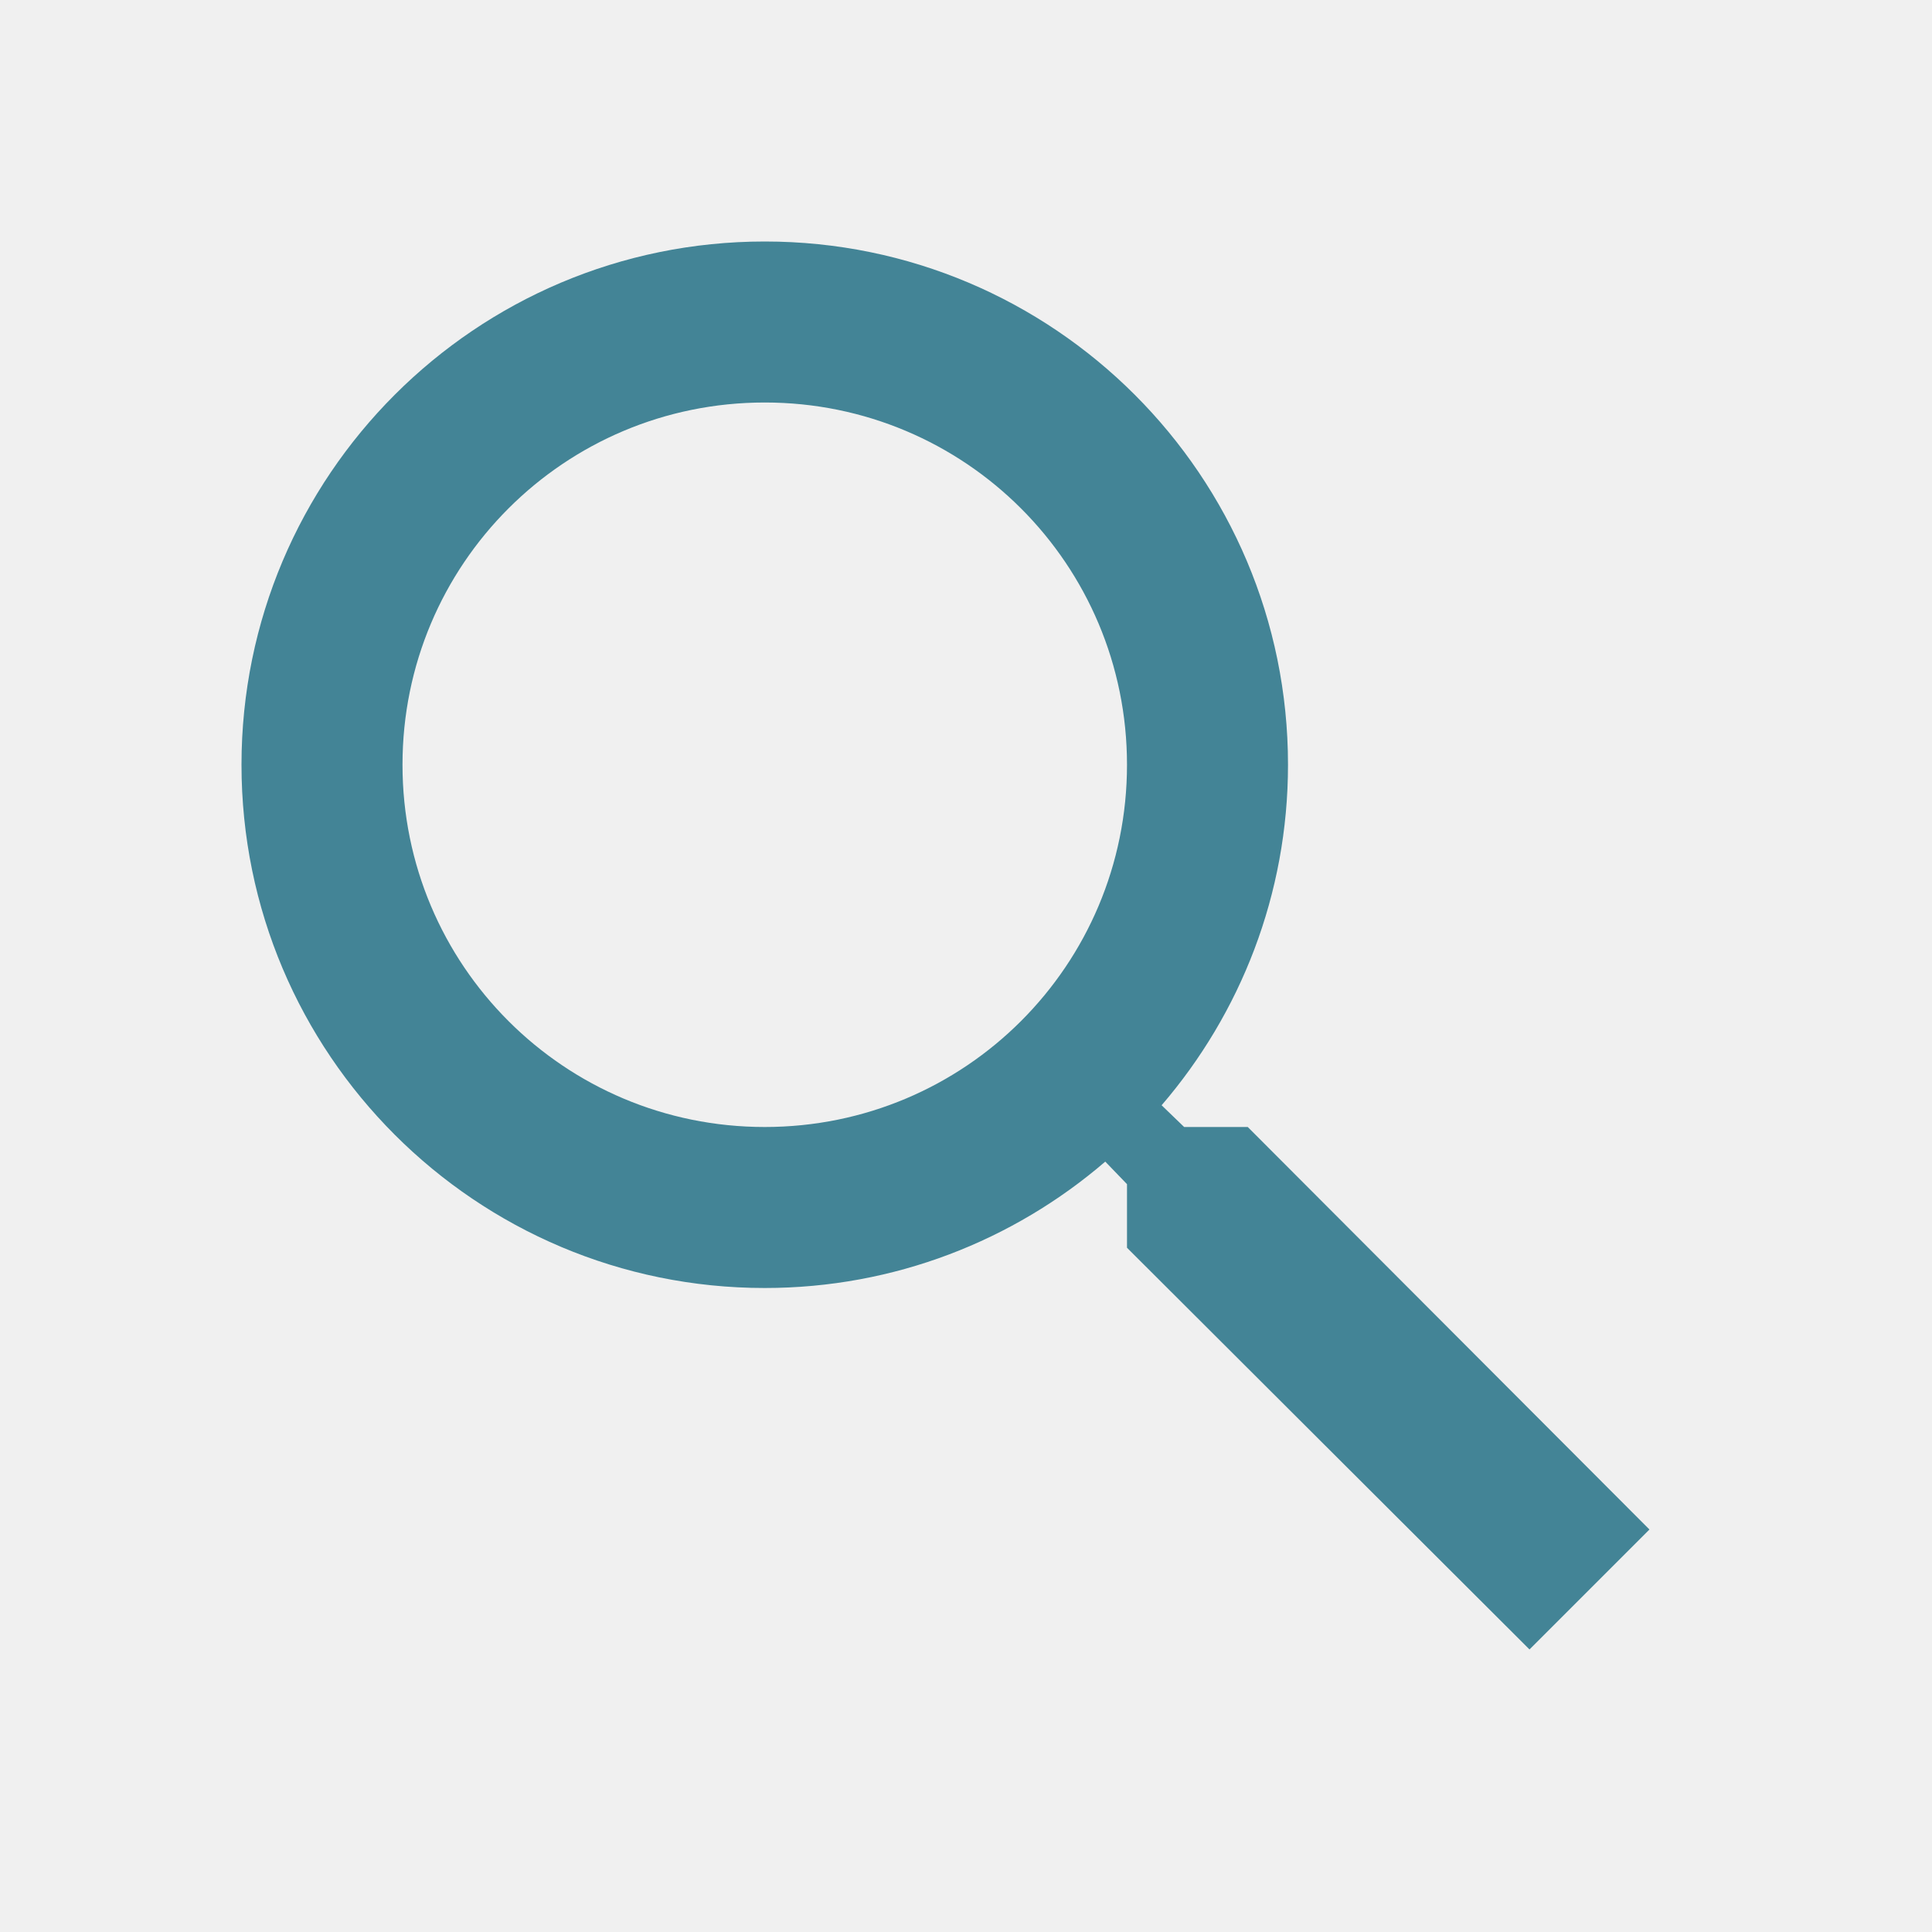
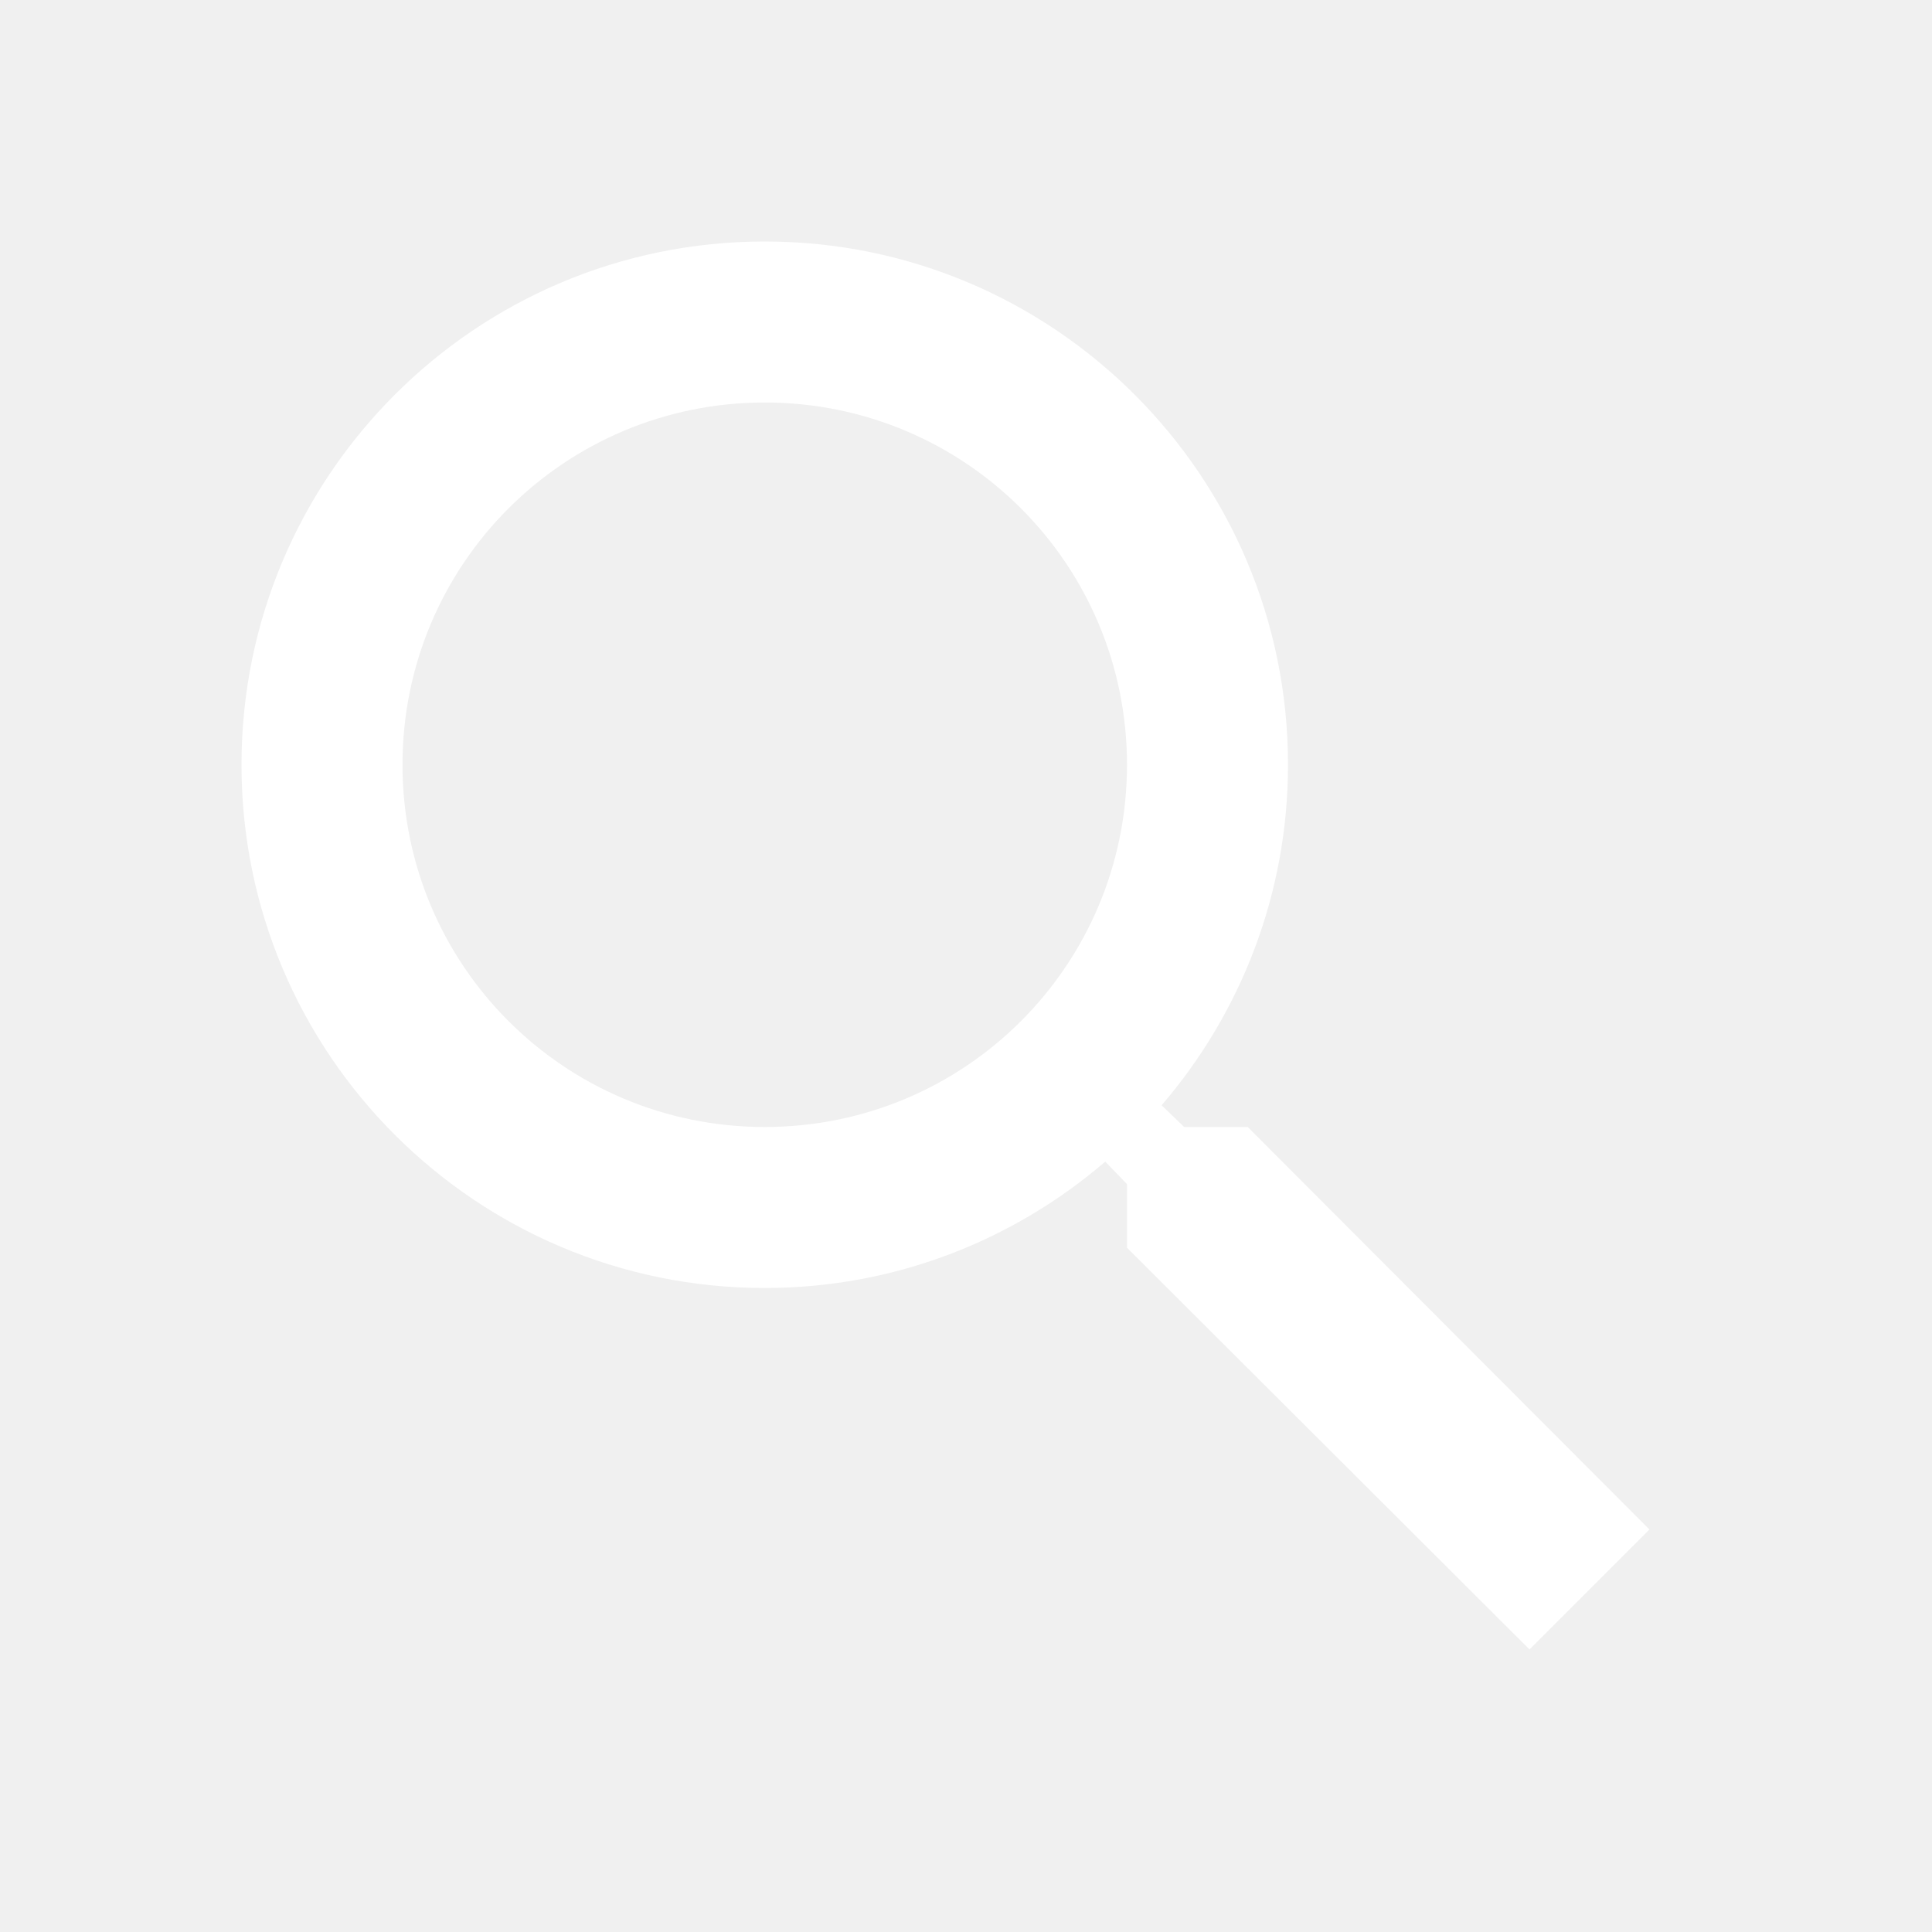
- <svg xmlns="http://www.w3.org/2000/svg" viewBox="0 0 24 24" fill="#438496" width="48px" height="48px">
+ <svg xmlns="http://www.w3.org/2000/svg" viewBox="0 0 24 24" fill="white" width="48px" height="48px">
  <path d="M15.5 14h-.79l-.28-.27C15.41 12.59 16 11.11 16 9.5 16 5.91 13.09 3 9.5 3S3 5.91 3 9.5 5.91 16 9.5 16c1.61 0 3.09-.59 4.23-1.57l.27.28v.79l5 4.99L20.49 19l-4.99-5zm-6 0C7.01 14 5 11.99 5 9.5S7.01 5 9.5 5 14 7.01 14 9.5 11.99 14 9.5 14z" />
  <path d="M0 0h24v24H0z" fill="none" />
</svg>
